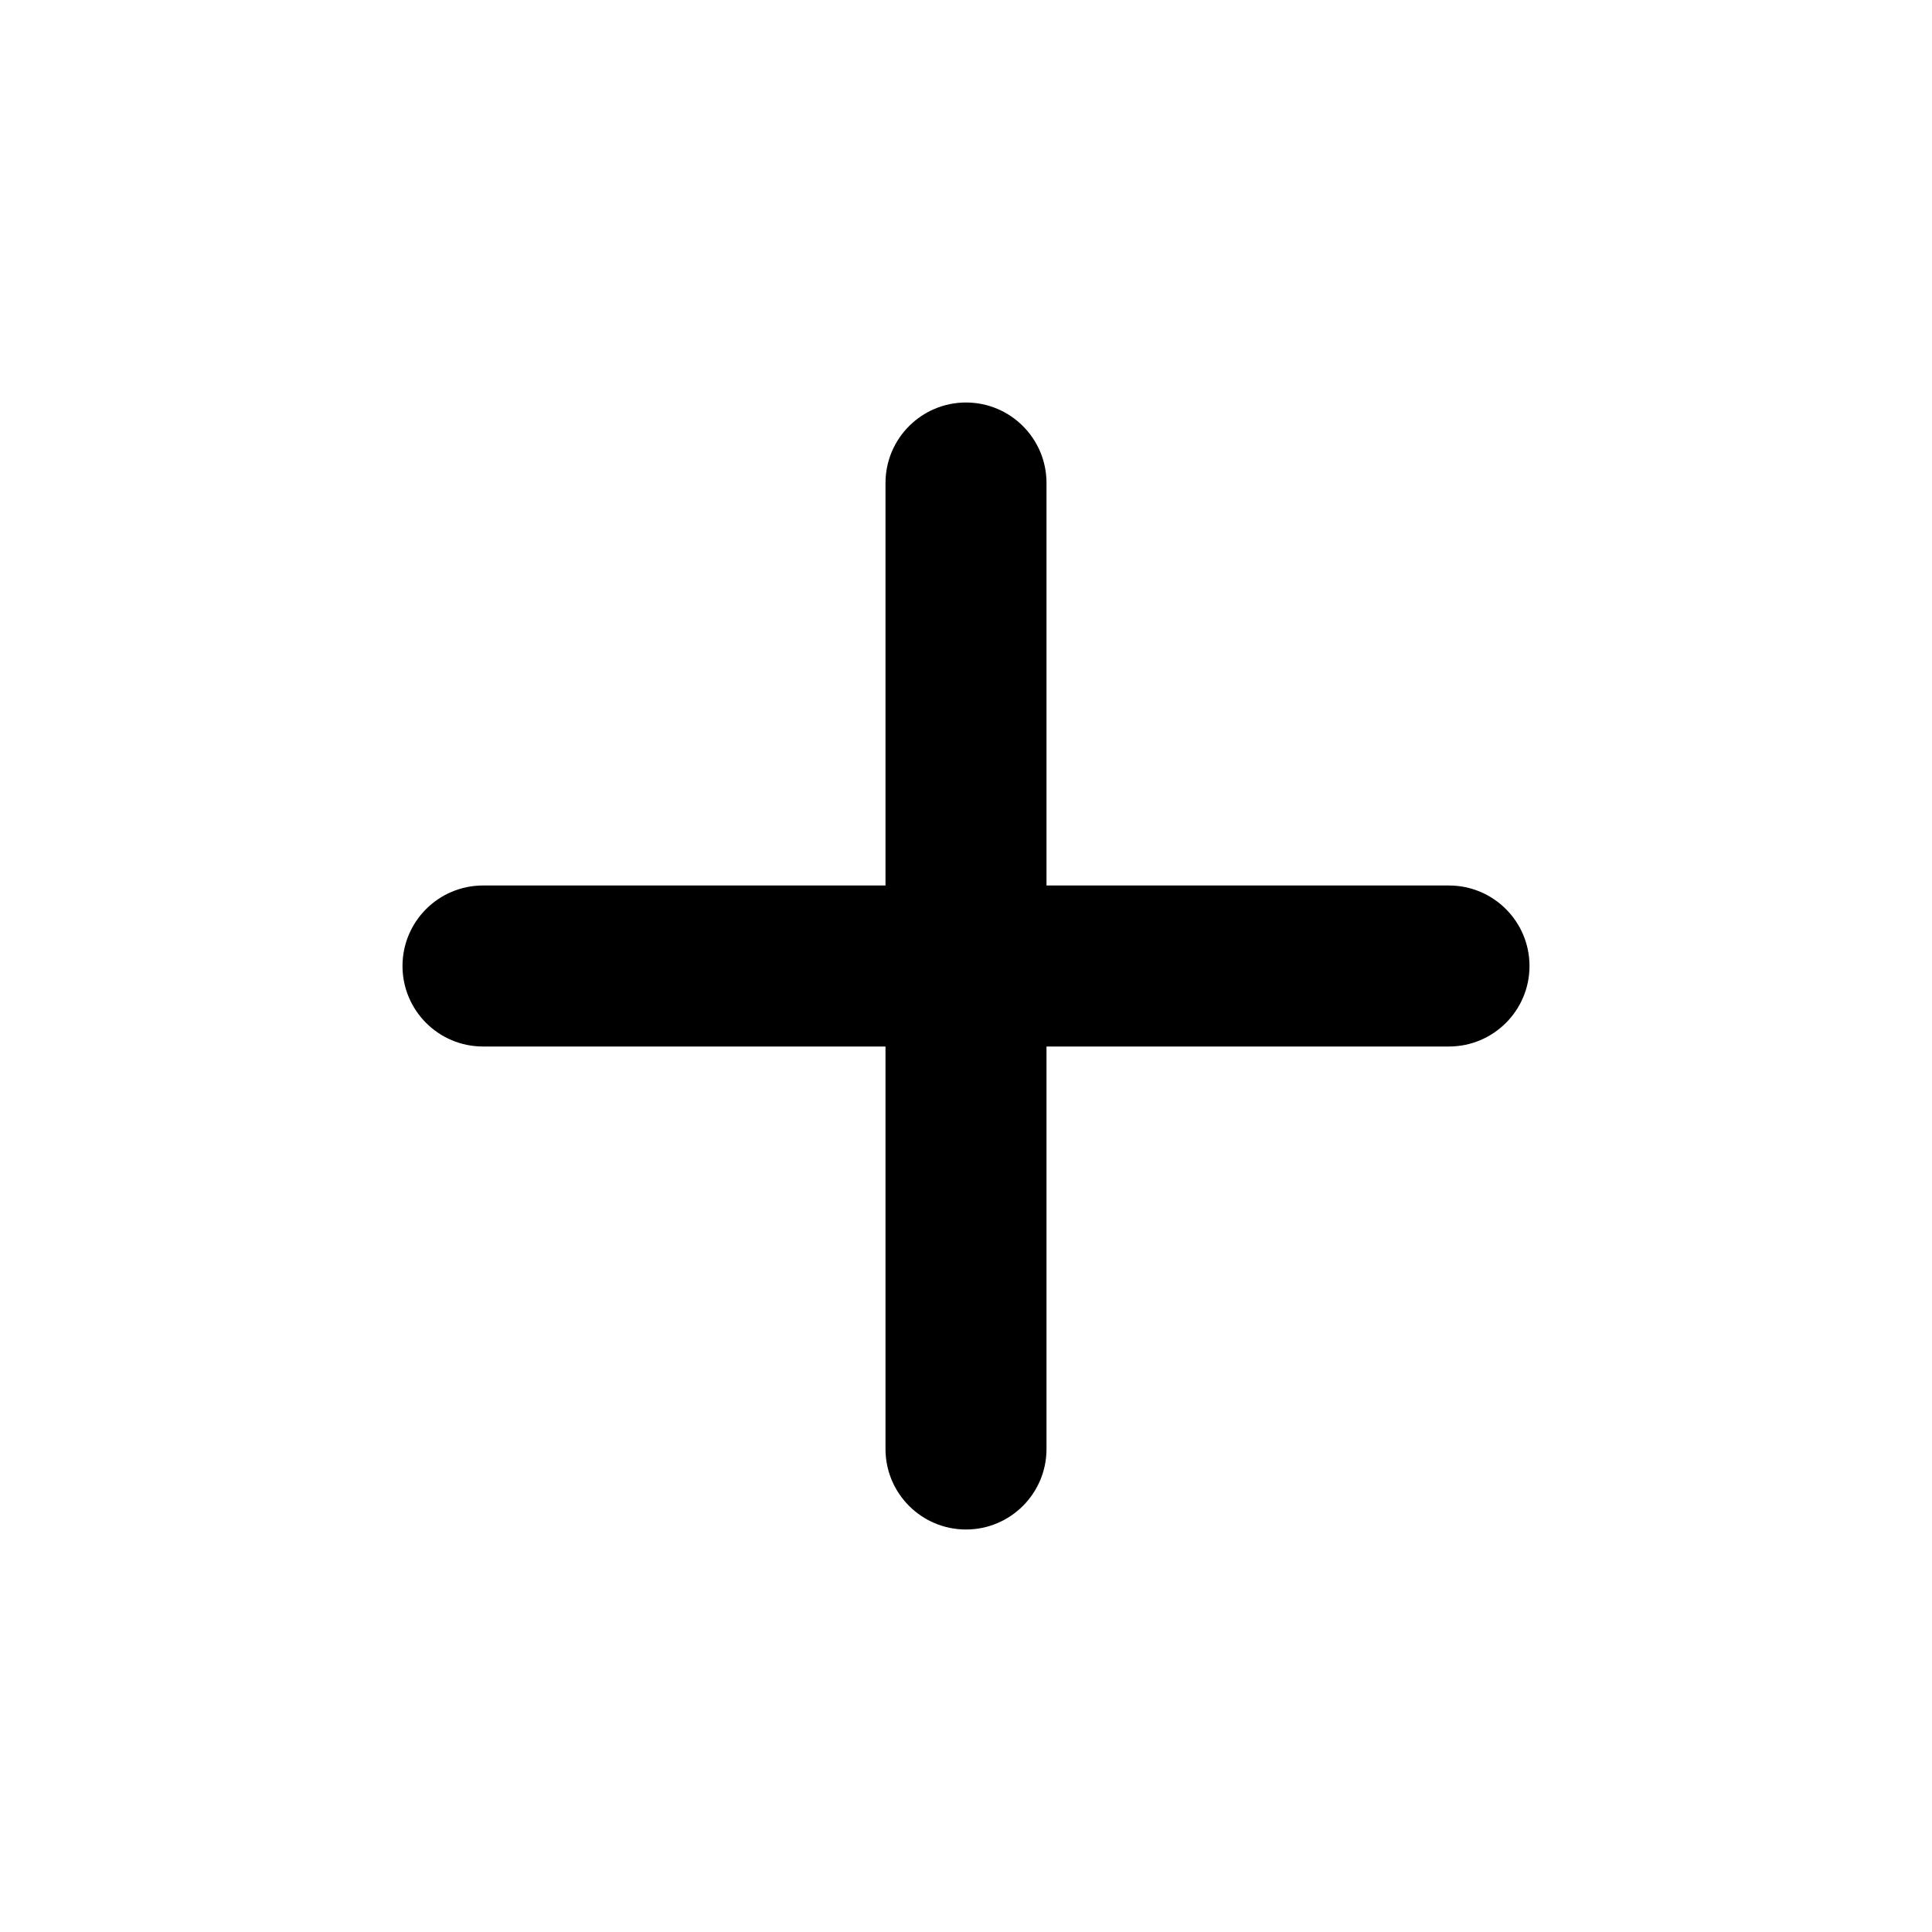
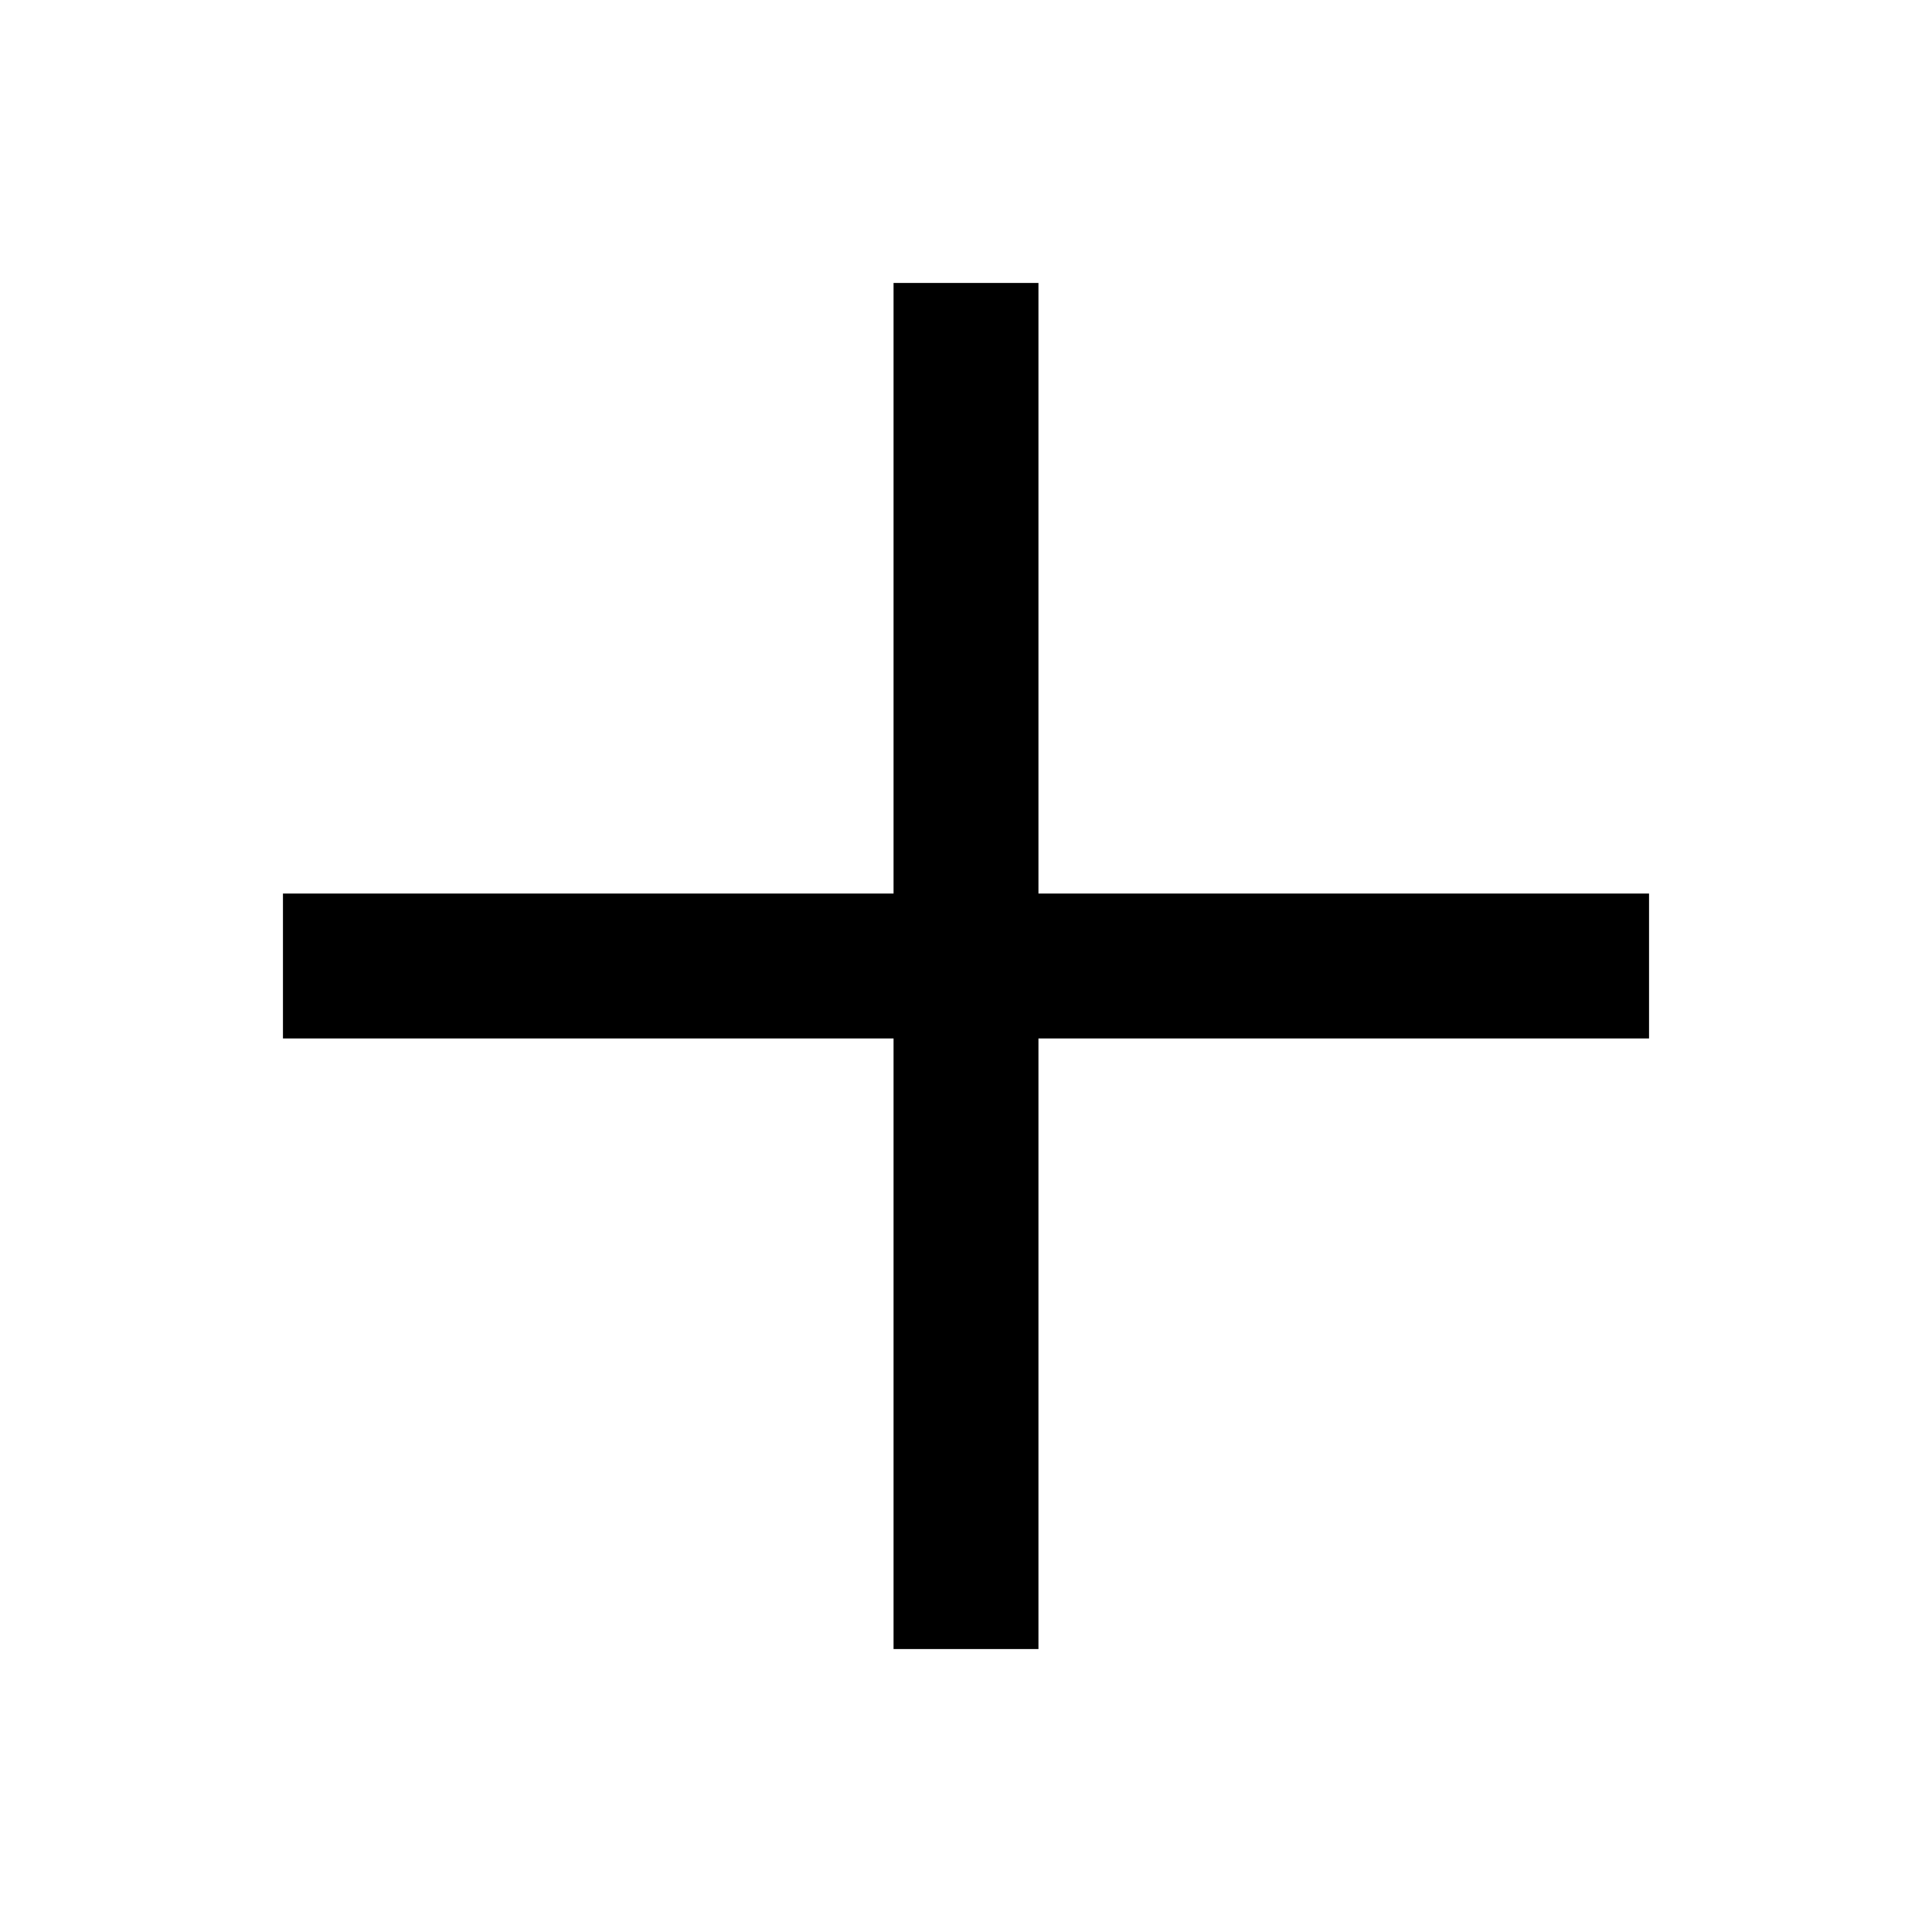
- <svg xmlns="http://www.w3.org/2000/svg" width="24" height="24" viewBox="0 0 24 24" fill="currentColor">
-   <path fill-rule="evenodd" clip-rule="evenodd" d="M12 5C12.552 5 13 5.448 13 6V11H18C18.552 11 19 11.448 19 12C19 12.552 18.552 13 18 13H13V18C13 18.552 12.552 19 12 19C11.448 19 11 18.552 11 18V13H6C5.448 13 5 12.552 5 12C5 11.448 5.448 11 6 11H11V6C11 5.448 11.448 5 12 5Z" />
+ <svg xmlns="http://www.w3.org/2000/svg" width="24" height="24" viewBox="0 0 24 24" fill="none">
+   <path fill-rule="evenodd" clip-rule="evenodd" d="M12.9 11.1H20.485V12.9L12.9 12.9L12.9 20.485L11.1 20.485L11.1 12.9H3.515V11.1L11.1 11.1L11.1 3.515L12.9 3.515L12.9 11.1Z" fill="currentColor" />
</svg>
